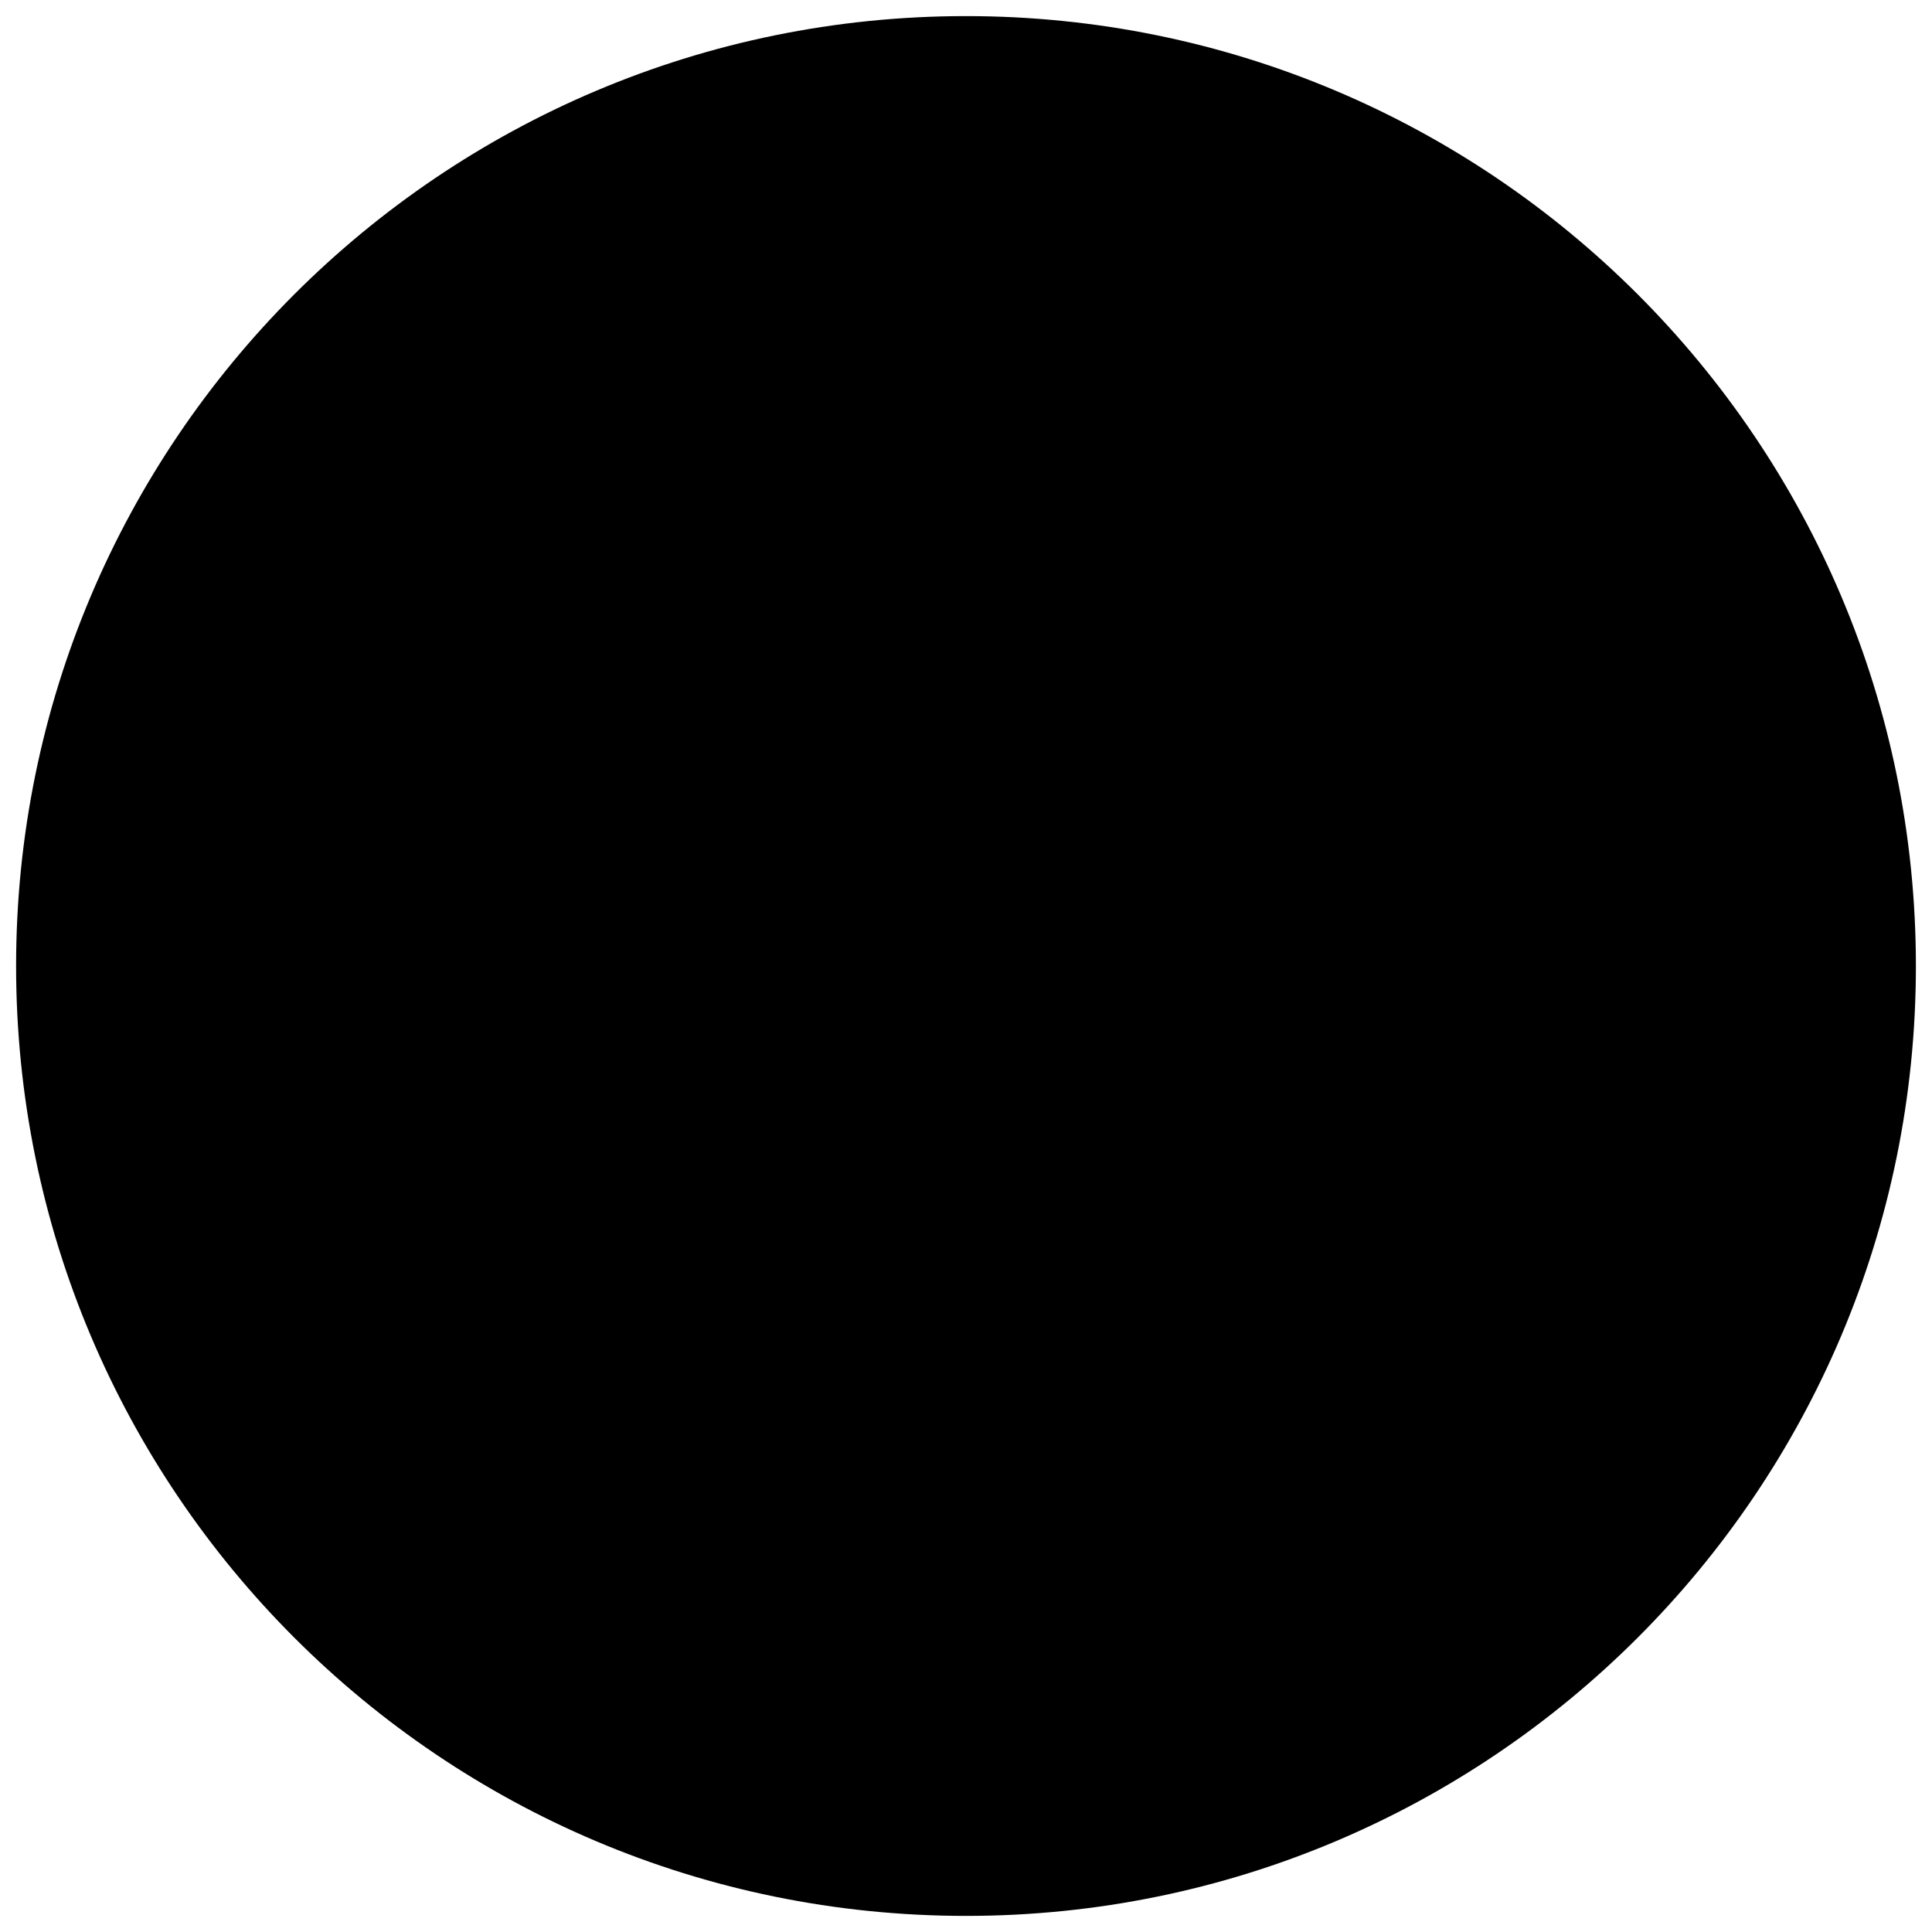
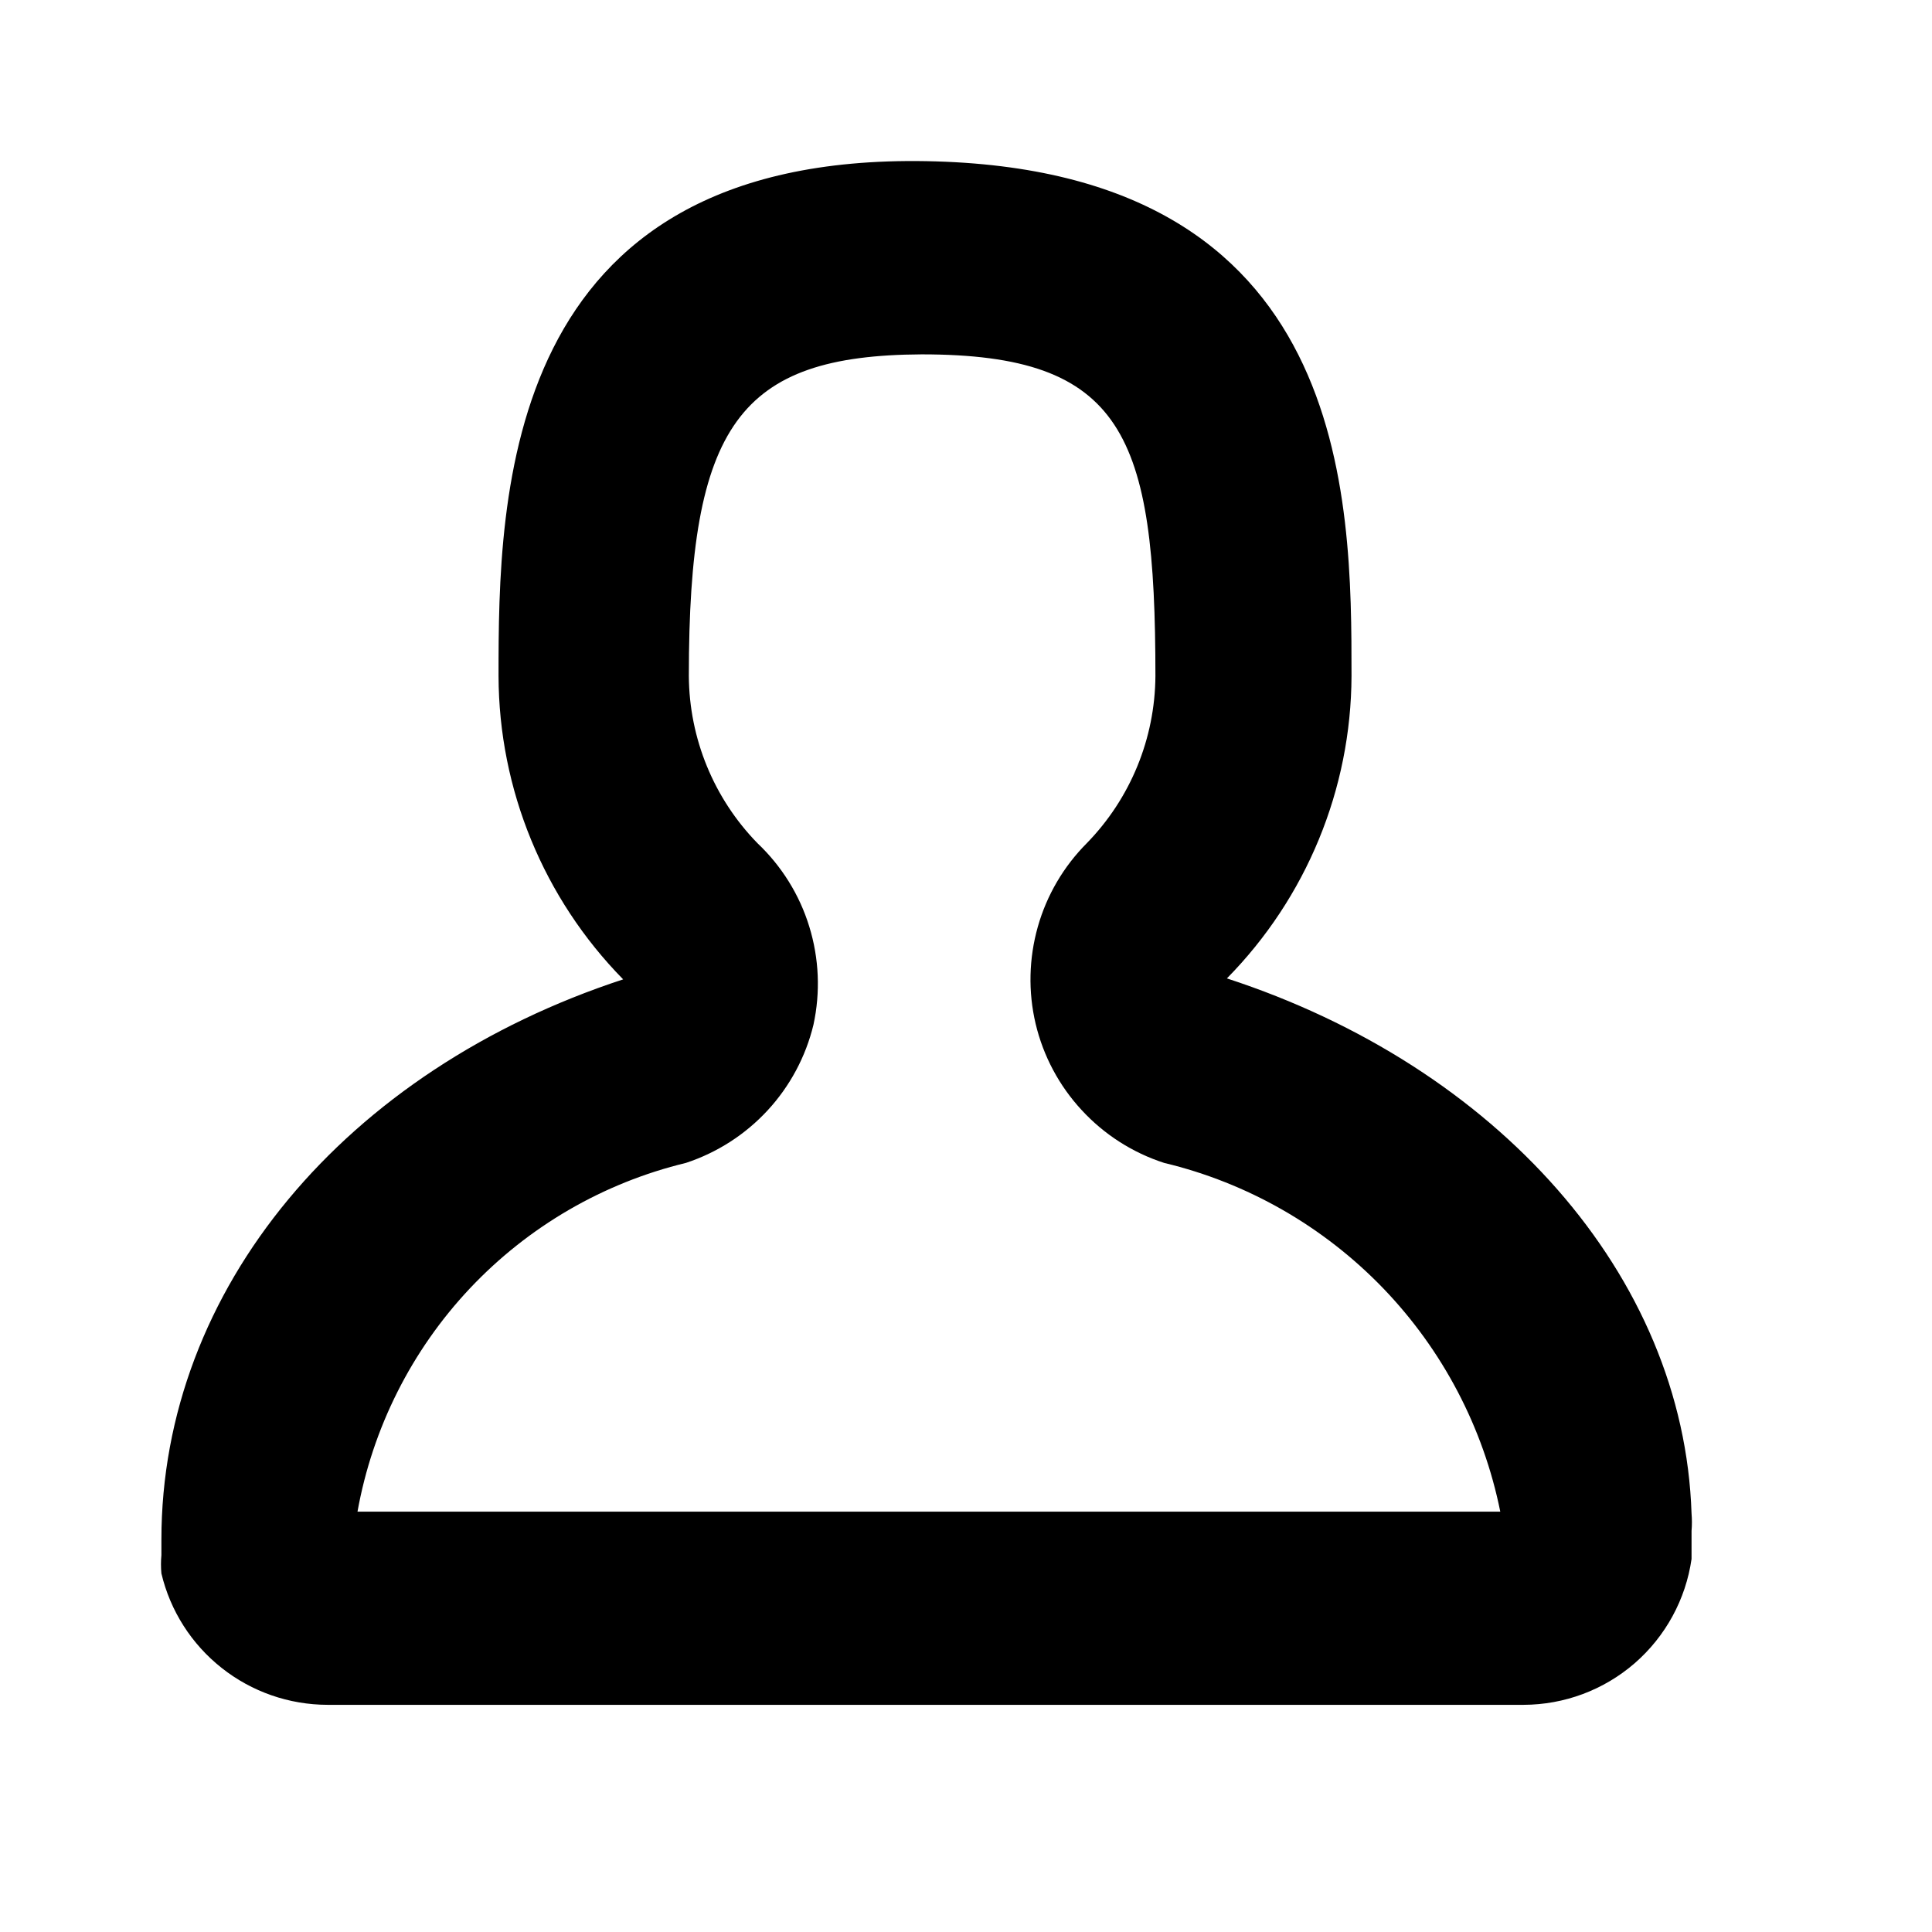
- <svg xmlns="http://www.w3.org/2000/svg" width="60" height="60" viewBox="0 0 60 60">
-   <circle cx="30" cy="30" r="29.5" />
-   <path d="M29.88 19.502C34.626 19.592 35.001 22.506 35.001 26.005C34.997 27.371 34.458 28.681 33.499 29.655C33.319 29.837 33.189 30.062 33.12 30.31C33.052 30.557 33.048 30.817 33.109 31.066C33.17 31.314 33.293 31.541 33.467 31.728C33.64 31.914 33.858 32.054 34.1 32.133C37.72 33.319 40.108 36.023 40.378 39.071V39.507C40.333 39.779 40.194 40.027 39.986 40.208C39.777 40.389 39.512 40.491 39.237 40.498H20.613C20.362 40.495 20.119 40.412 19.919 40.261C19.719 40.109 19.573 39.898 19.502 39.657V39.432C19.502 36.233 21.92 33.424 25.66 32.148C25.904 32.067 26.123 31.926 26.296 31.736C26.47 31.547 26.592 31.316 26.651 31.066C26.712 30.817 26.708 30.557 26.639 30.31C26.571 30.062 26.441 29.837 26.26 29.655C25.301 28.682 24.761 27.371 24.759 26.005C24.743 21.995 25.599 19.502 29.88 19.502ZM29.88 18C23.452 18 23.242 23.197 23.242 26.005C23.245 27.768 23.947 29.459 25.194 30.706C20.869 32.133 18 35.527 18 39.432V39.672C17.986 39.767 17.986 39.863 18 39.957C18.131 40.551 18.462 41.081 18.939 41.458C19.414 41.835 20.006 42.038 20.613 42.03H39.176C39.813 42.027 40.427 41.797 40.909 41.381C41.391 40.965 41.708 40.391 41.805 39.762V39.327C41.82 39.232 41.82 39.136 41.805 39.041C41.594 35.332 38.681 32.103 34.491 30.736C35.733 29.487 36.43 27.797 36.428 26.035C36.428 23.272 36.428 18.15 29.82 18.03L29.88 18Z" stroke="none" />
+ <svg xmlns="http://www.w3.org/2000/svg" width="24" height="24" viewBox="0 0 24 24">
+   <path d="M15.241 12.154C16.228 11.152 16.784 9.804 16.789 8.398C16.789 6.19 16.789 2.098 11.509 2.002C6.229 1.906 6.193 6.166 6.193 8.398C6.197 9.808 6.753 11.16 7.741 12.166C4.297 13.294 2.005 16.006 2.005 19.126V19.318C1.998 19.393 1.998 19.47 2.005 19.546C2.115 20.01 2.379 20.424 2.754 20.72C3.128 21.016 3.591 21.177 4.069 21.178H18.925C19.433 21.177 19.923 20.994 20.307 20.661C20.69 20.328 20.941 19.868 21.013 19.366V19.018C21.019 18.946 21.019 18.873 21.013 18.802C20.917 15.838 18.589 13.246 15.241 12.154ZM4.441 18.778C4.628 17.738 5.113 16.774 5.837 16.005C6.562 15.236 7.494 14.694 8.521 14.446C8.909 14.318 9.258 14.094 9.536 13.793C9.813 13.493 10.009 13.127 10.105 12.73C10.193 12.325 10.175 11.905 10.053 11.51C9.932 11.115 9.709 10.758 9.409 10.474C8.867 9.918 8.562 9.174 8.557 8.398C8.557 5.278 9.181 4.414 11.449 4.402C13.957 4.402 14.353 5.398 14.353 8.398C14.348 9.174 14.043 9.918 13.501 10.474C13.213 10.763 13.003 11.12 12.892 11.513C12.781 11.906 12.771 12.32 12.865 12.718C12.96 13.118 13.157 13.488 13.437 13.79C13.716 14.093 14.069 14.319 14.461 14.446C15.498 14.694 16.441 15.235 17.181 16.002C17.921 16.77 18.426 17.733 18.637 18.778H4.441Z" />
</svg>
